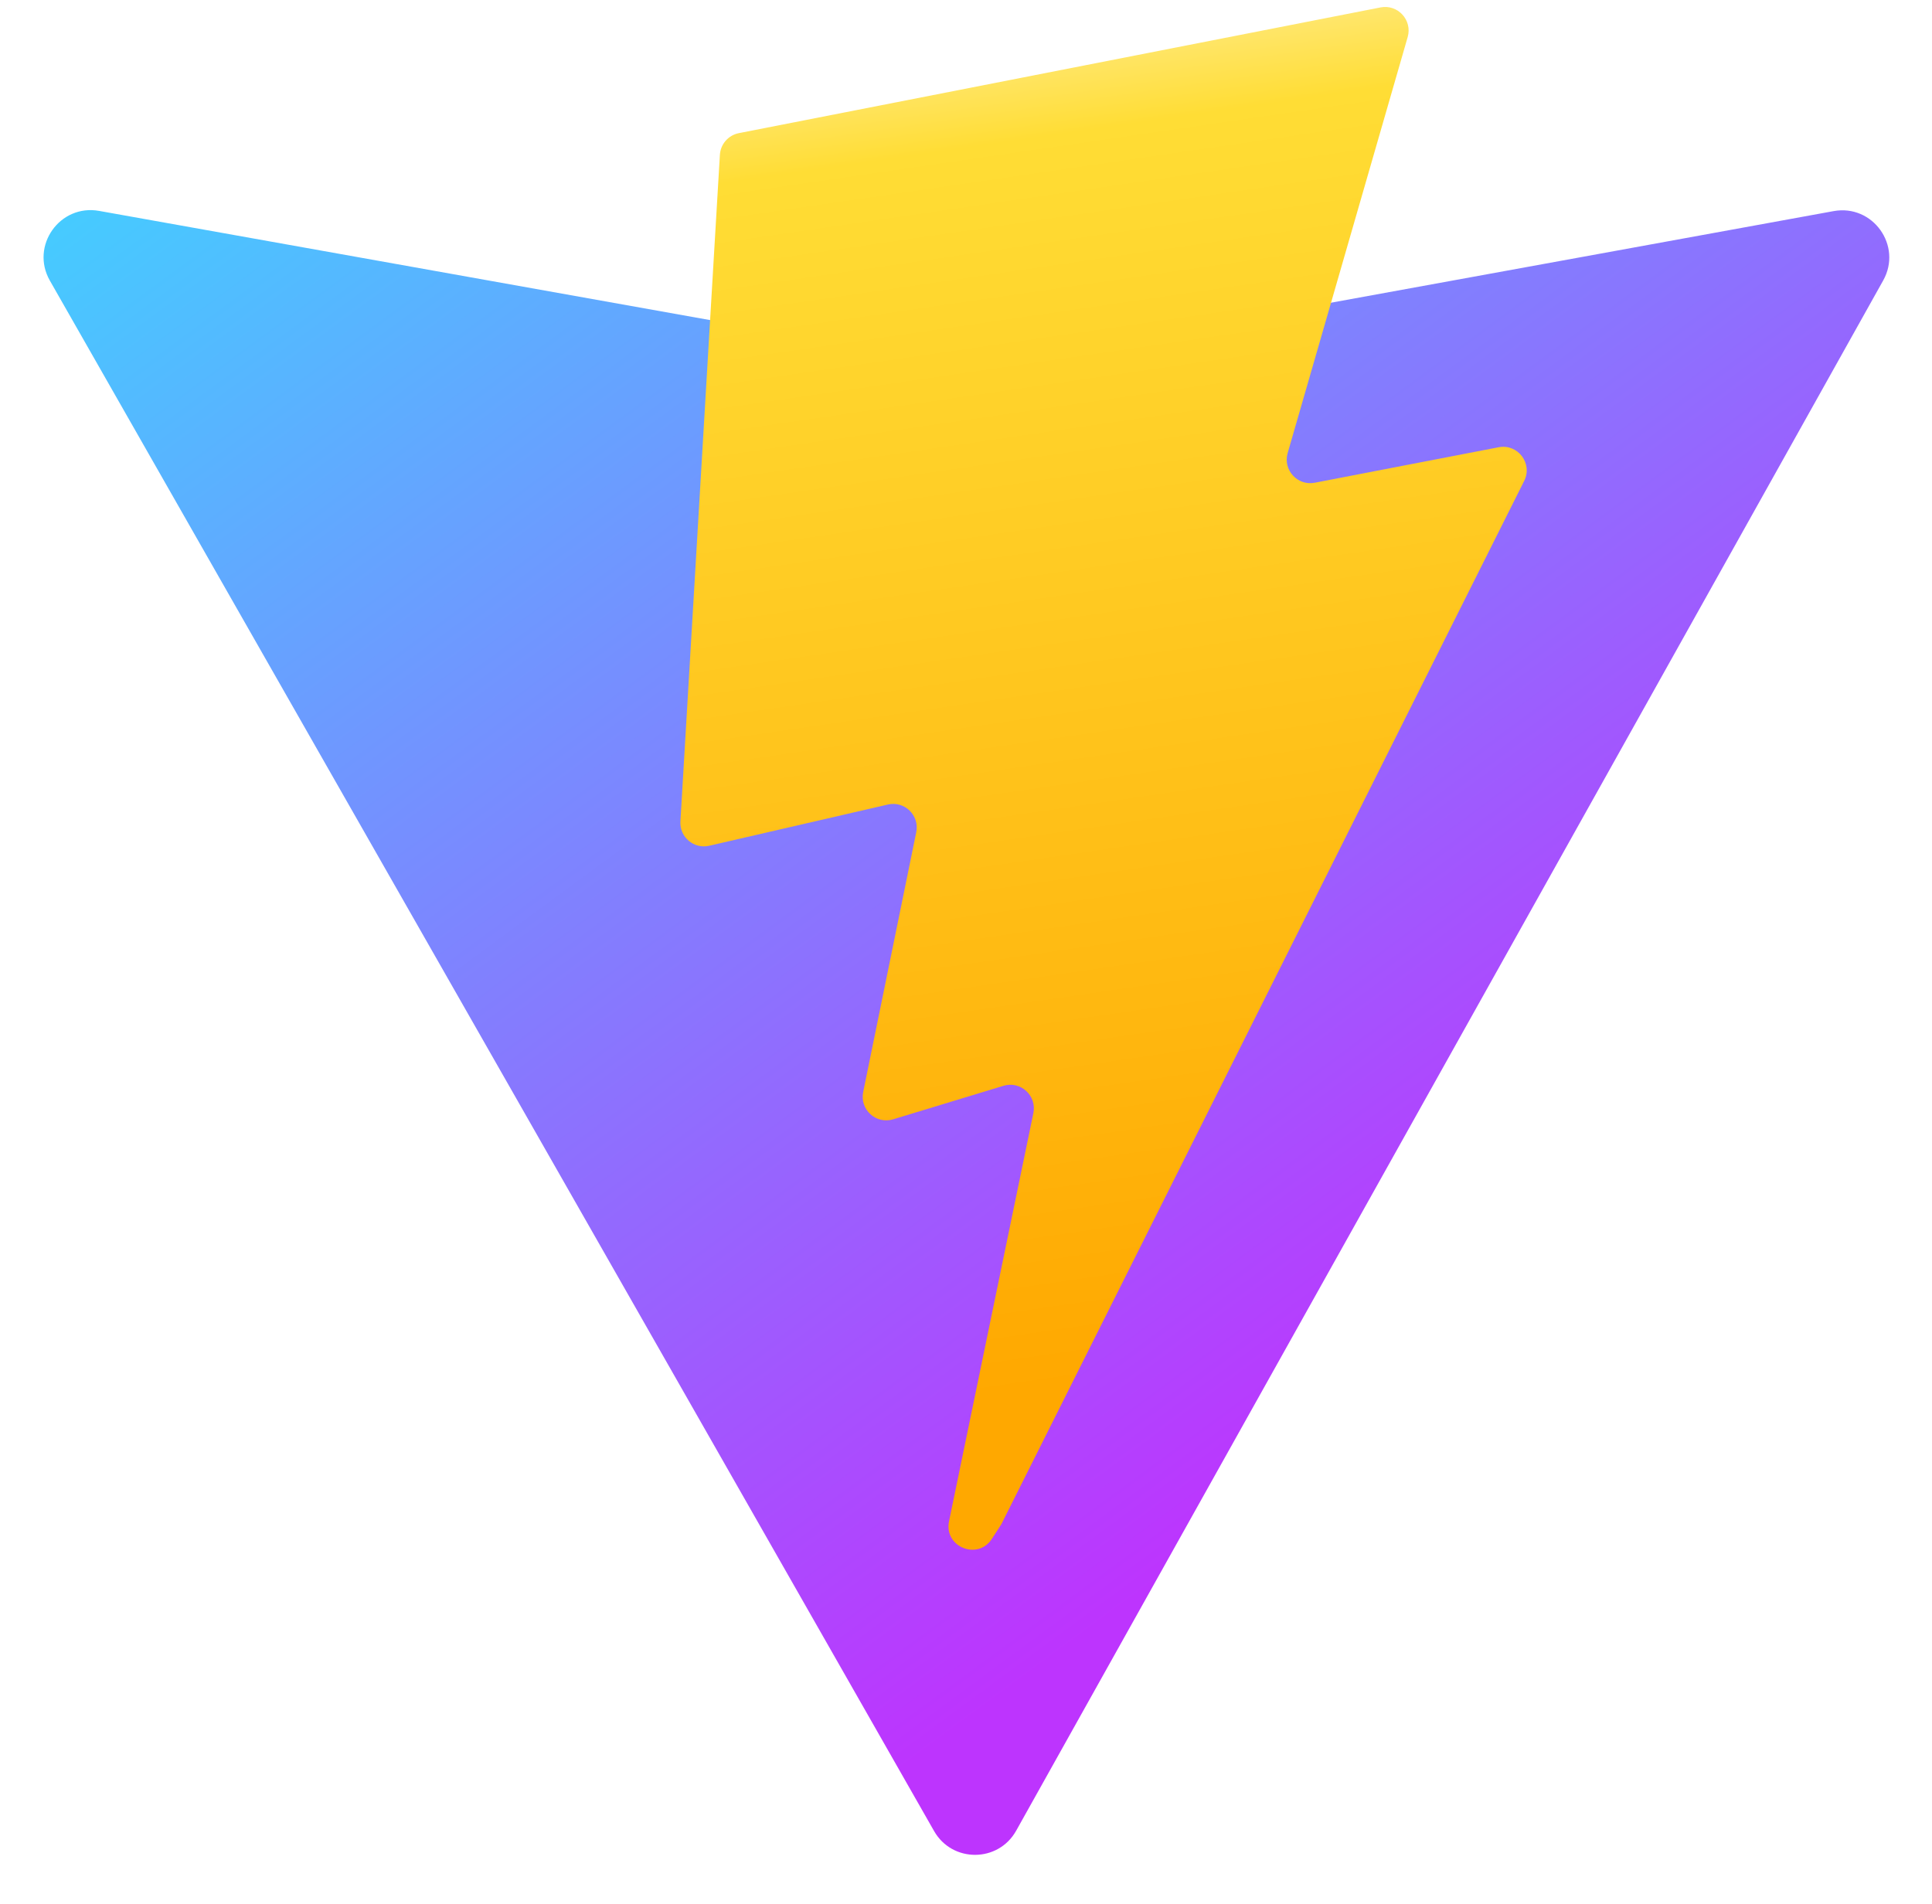
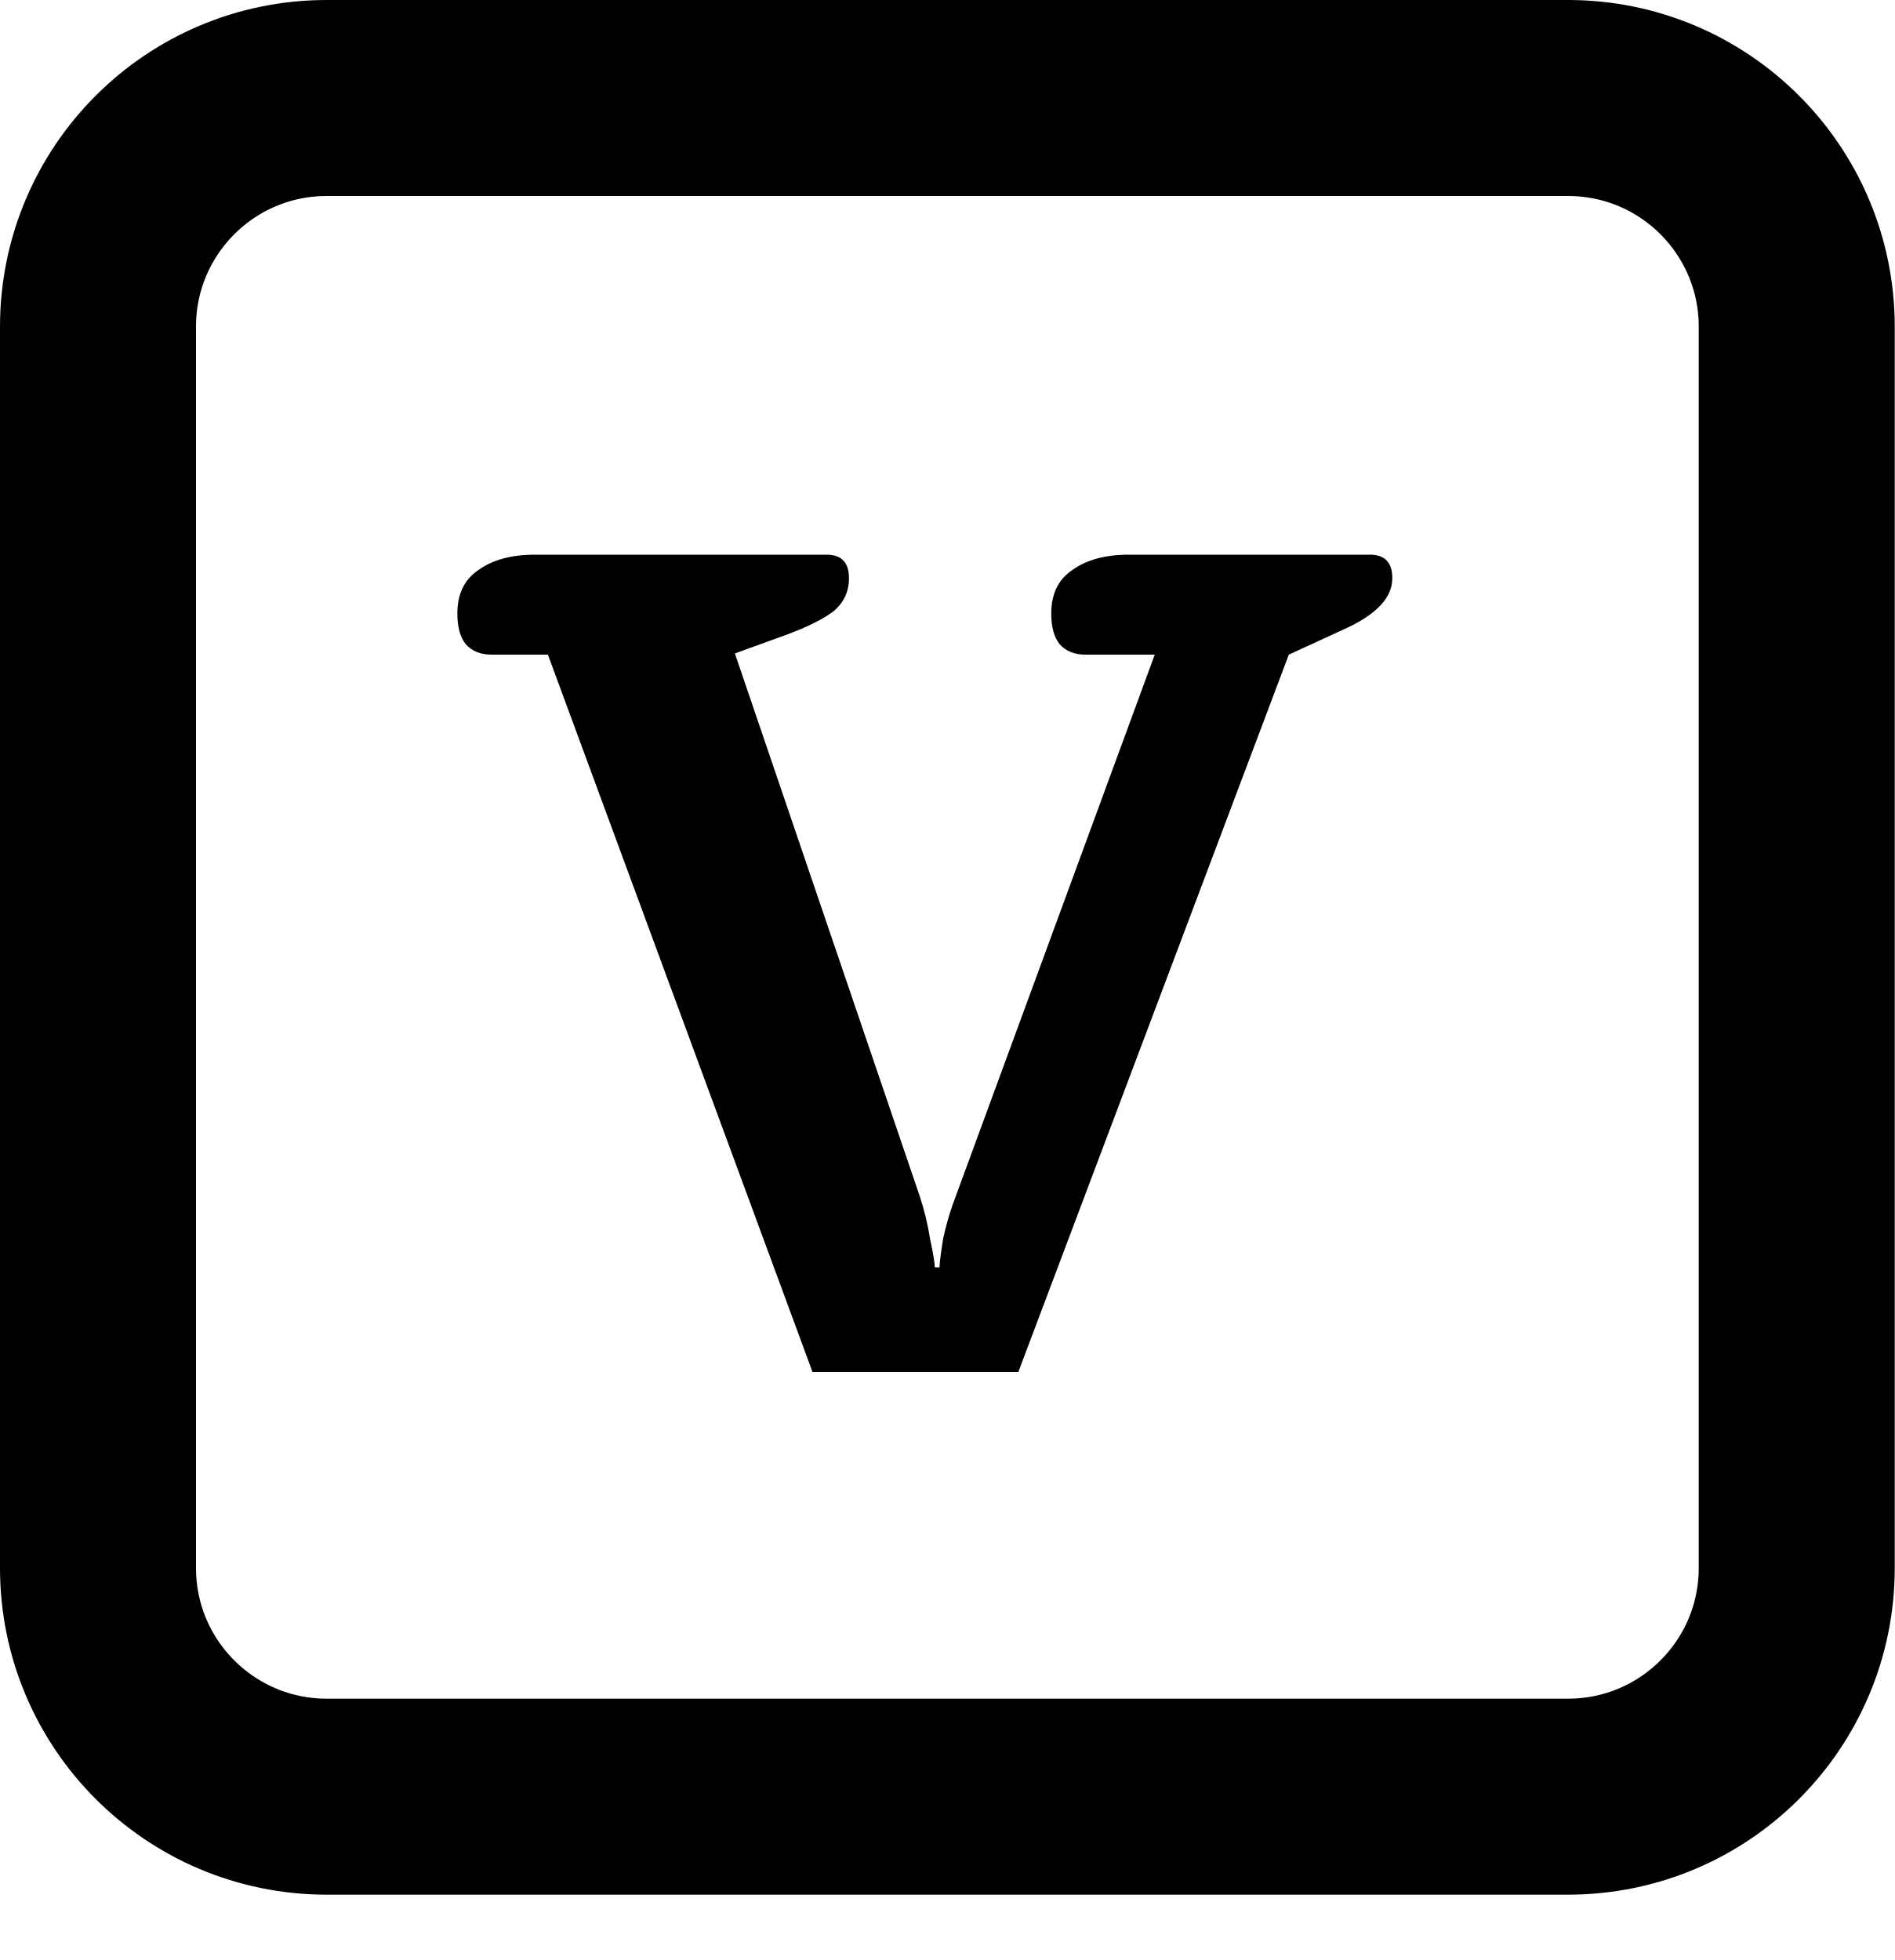
- <svg xmlns="http://www.w3.org/2000/svg" width="410" height="404" viewBox="0 0 410 404" fill="none">
-   <path d="M399.641 59.525L215.643 388.545C211.844 395.338 202.084 395.378 198.228 388.618L10.582 59.556C6.381 52.19 12.68 43.267 21.028 44.759L205.223 77.682C206.398 77.892 207.601 77.89 208.776 77.676L389.119 44.806C397.439 43.289 403.768 52.143 399.641 59.525Z" fill="url(#paint0_linear)" />
-   <path d="M292.965 1.574L156.801 28.255C154.563 28.694 152.906 30.59 152.771 32.866L144.395 174.33C144.198 177.662 147.258 180.248 150.51 179.498L188.42 170.749C191.967 169.931 195.172 173.055 194.443 176.622L183.18 231.775C182.422 235.487 185.907 238.661 189.532 237.56L212.947 230.446C216.577 229.344 220.065 232.527 219.297 236.242L201.398 322.875C200.278 328.294 207.486 331.249 210.492 326.603L212.5 323.5L323.454 102.072C325.312 98.365 322.108 94.137 318.036 94.923L279.014 102.454C275.347 103.161 272.227 99.746 273.262 96.158L298.731 7.867C299.767 4.273 296.636 0.855 292.965 1.574Z" fill="url(#paint1_linear)" />
-   <defs>
-     <linearGradient id="paint0_linear" x1="6" y1="33" x2="235" y2="344" gradientUnits="userSpaceOnUse">
-       <stop stop-color="#41D1FF" />
-       <stop offset="1" stop-color="#BD34FE" />
-     </linearGradient>
-     <linearGradient id="paint1_linear" x1="194.651" y1="8.818" x2="236.076" y2="292.989" gradientUnits="userSpaceOnUse">
-       <stop stop-color="#FFEA83" />
-       <stop offset="0.083" stop-color="#FFDD35" />
-       <stop offset="1" stop-color="#FFA800" />
-     </linearGradient>
-   </defs>
+ <svg xmlns="http://www.w3.org/2000/svg" width="29" height="30" viewBox="0 0 29 30" fill="none">
+   <rect x="1.5" y="1.5" width="26" height="26" rx="3.5" stroke="black" stroke-width="3" stroke-linejoin="round" />
+   <path d="M8.386 10.02H7.522C7.354 10.02 7.222 9.966 7.126 9.858C7.042 9.75 7 9.594 7 9.39C7 9.09 7.108 8.868 7.324 8.724C7.54 8.568 7.828 8.49 8.188 8.49H12.652C12.88 8.49 12.994 8.61 12.994 8.85C12.994 9.054 12.916 9.222 12.76 9.354C12.604 9.474 12.364 9.594 12.04 9.714L11.248 10.002L14.074 18.3C14.146 18.516 14.2 18.738 14.236 18.966C14.284 19.194 14.308 19.338 14.308 19.398H14.38C14.38 19.338 14.398 19.194 14.434 18.966C14.482 18.738 14.548 18.516 14.632 18.3L17.674 10.02H16.612C16.444 10.02 16.312 9.966 16.216 9.858C16.132 9.75 16.09 9.594 16.09 9.39C16.09 9.09 16.198 8.868 16.414 8.724C16.63 8.568 16.918 8.49 17.278 8.49H20.968C21.196 8.49 21.31 8.61 21.31 8.85C21.31 9.138 21.082 9.39 20.626 9.606L19.726 10.02L15.586 21H12.436L8.386 10.02Z" fill="black" />
</svg>
